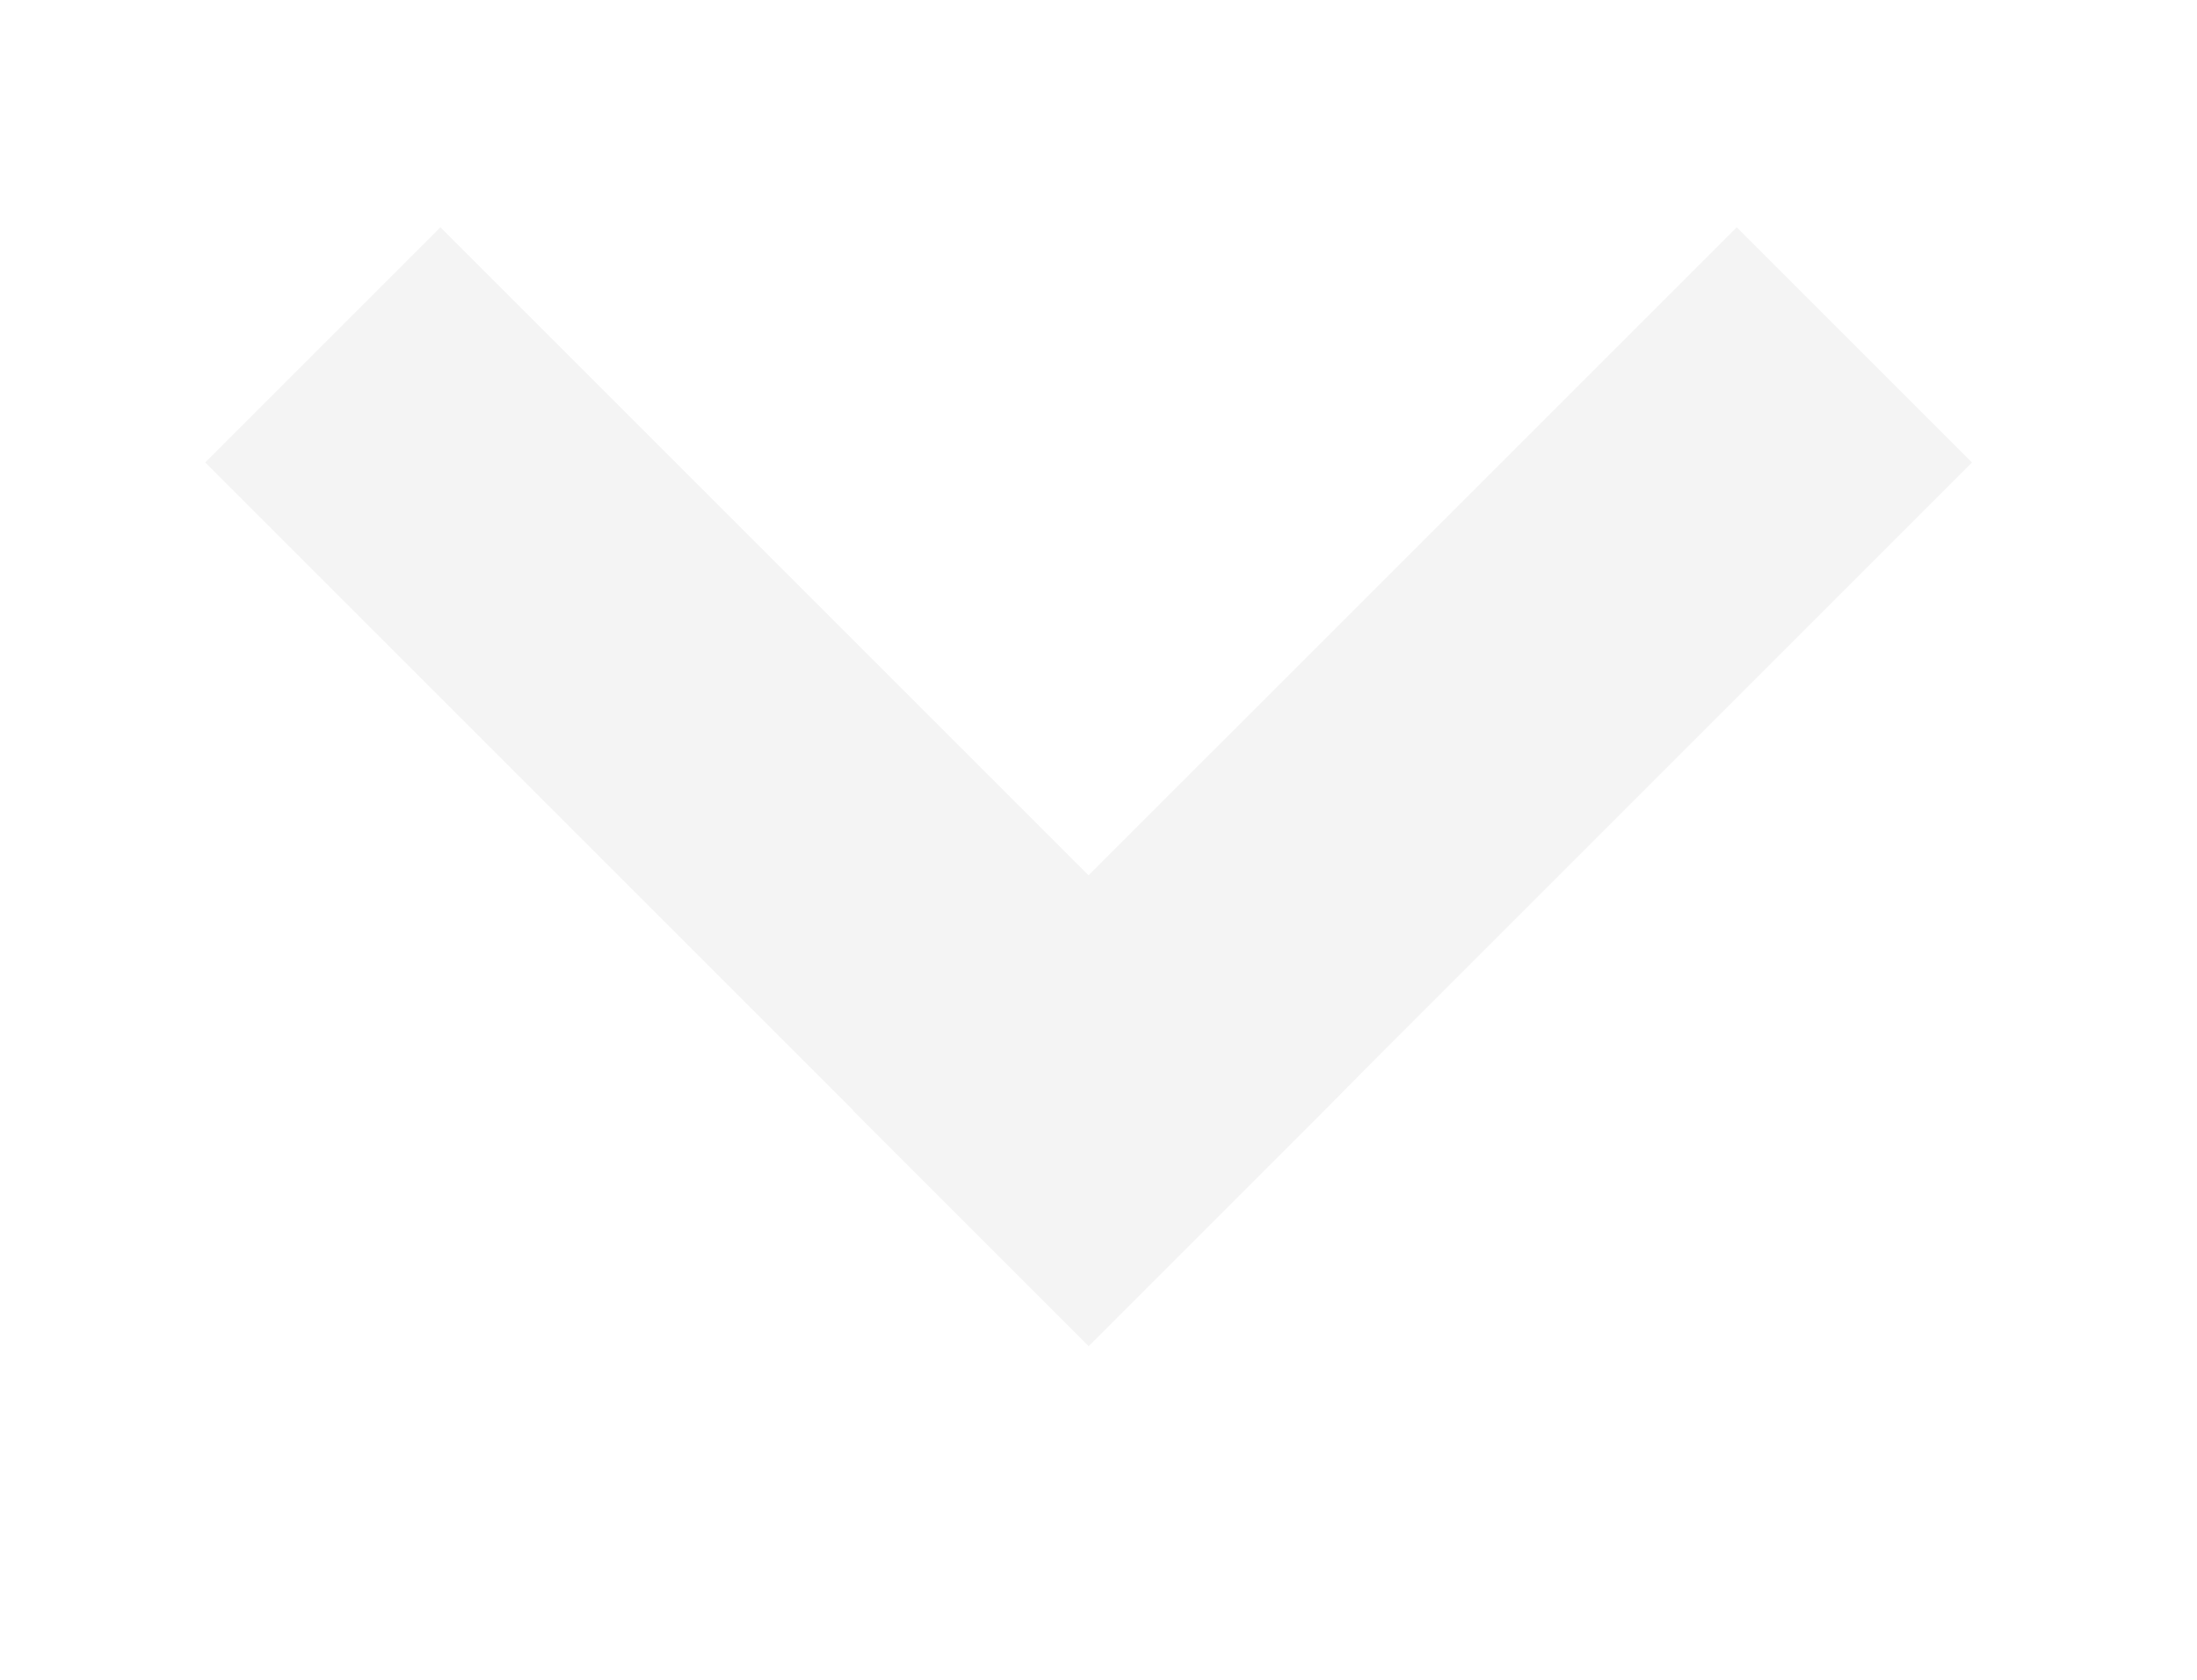
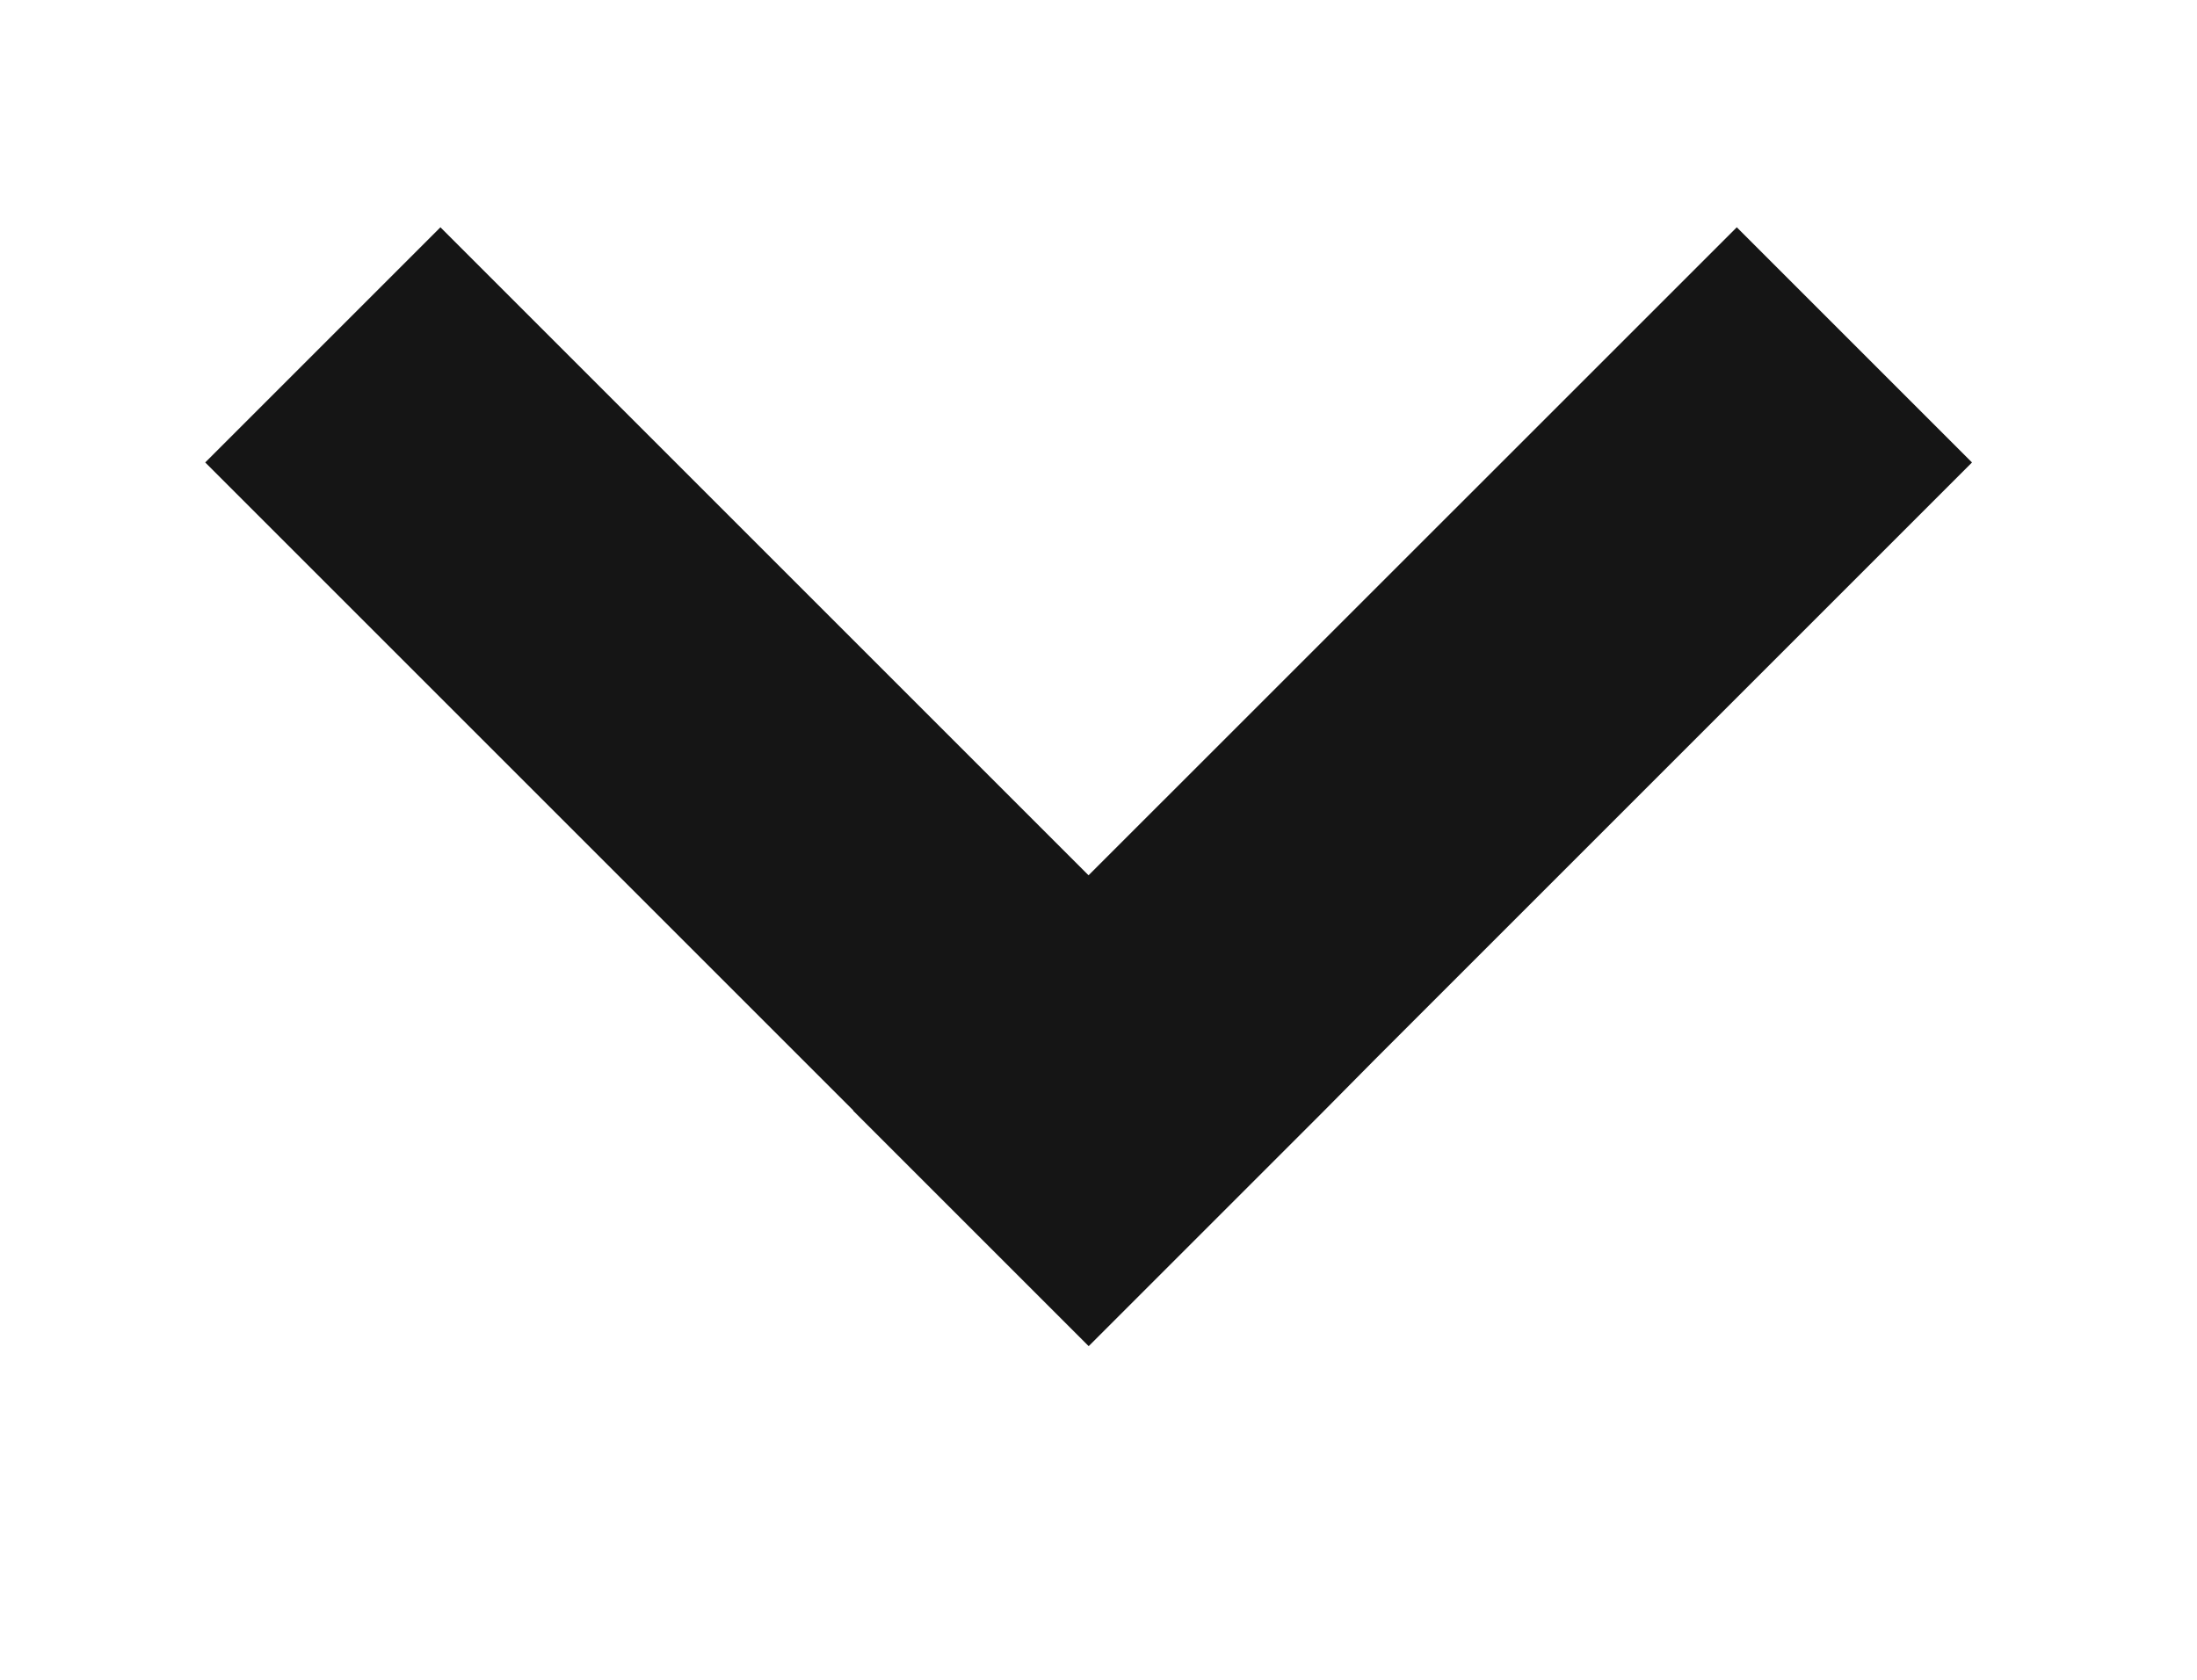
<svg xmlns="http://www.w3.org/2000/svg" width="17" height="13" viewBox="0 0 17 13" fill="none">
-   <path d="M8.422 10.416L8.424 10.418L10.243 8.599L10.641 8.197L15.259 3.579L13.439 1.759L8.423 6.774L3.408 1.759L1.588 3.579L6.603 8.594L6.602 8.596L8.422 10.416Z" fill="#F4F4F4" />
+   <path d="M8.422 10.416L8.424 10.418L10.243 8.599L10.641 8.197L15.259 3.579L13.439 1.759L8.423 6.774L3.408 1.759L1.588 3.579L6.603 8.594L6.602 8.596L8.422 10.416Z" fill="#151515" />
</svg>
